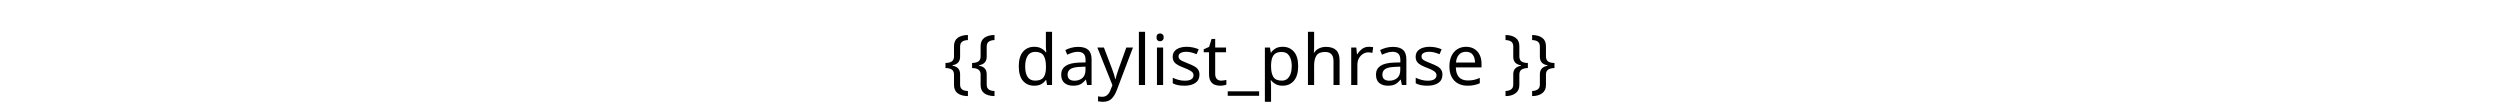
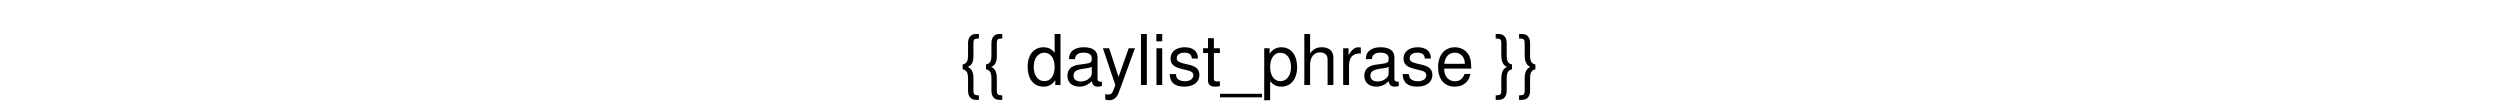
<svg xmlns="http://www.w3.org/2000/svg" width="500" height="21" preserveAspectRatio="xMidYMin meet" overflow="visible">
  <style>
-     text {
-       font-family: -apple-system, BlinkMacSystemFont, 'Segoe UI', 'Noto Sans', Helvetica, Arial, sans-serif, 'Apple Color Emoji', 'Segoe UI Emoji';
+     .text { 
+       fill: {% if color_scheme == "dark" %}#ffffff{% else %}#000000{% endif %};
+       font-family: -apple-system, BlinkMacSystemFont, Segoe UI, Helvetica, Arial, sans-serif;
      font-size: 14px;
-       fill: {% if color_scheme == 'dark' %}rgb(240, 246, 252){% else %}rgb(31, 35, 40){% endif %};
    }
  </style>
-   <text x="250" y="17" dominant-baseline="alphabetic" text-anchor="middle">
+   <text x="250" y="17" dominant-baseline="alphabetic" text-anchor="middle" class="text">
    {{ daylist_phrase }}
  </text>
</svg>
